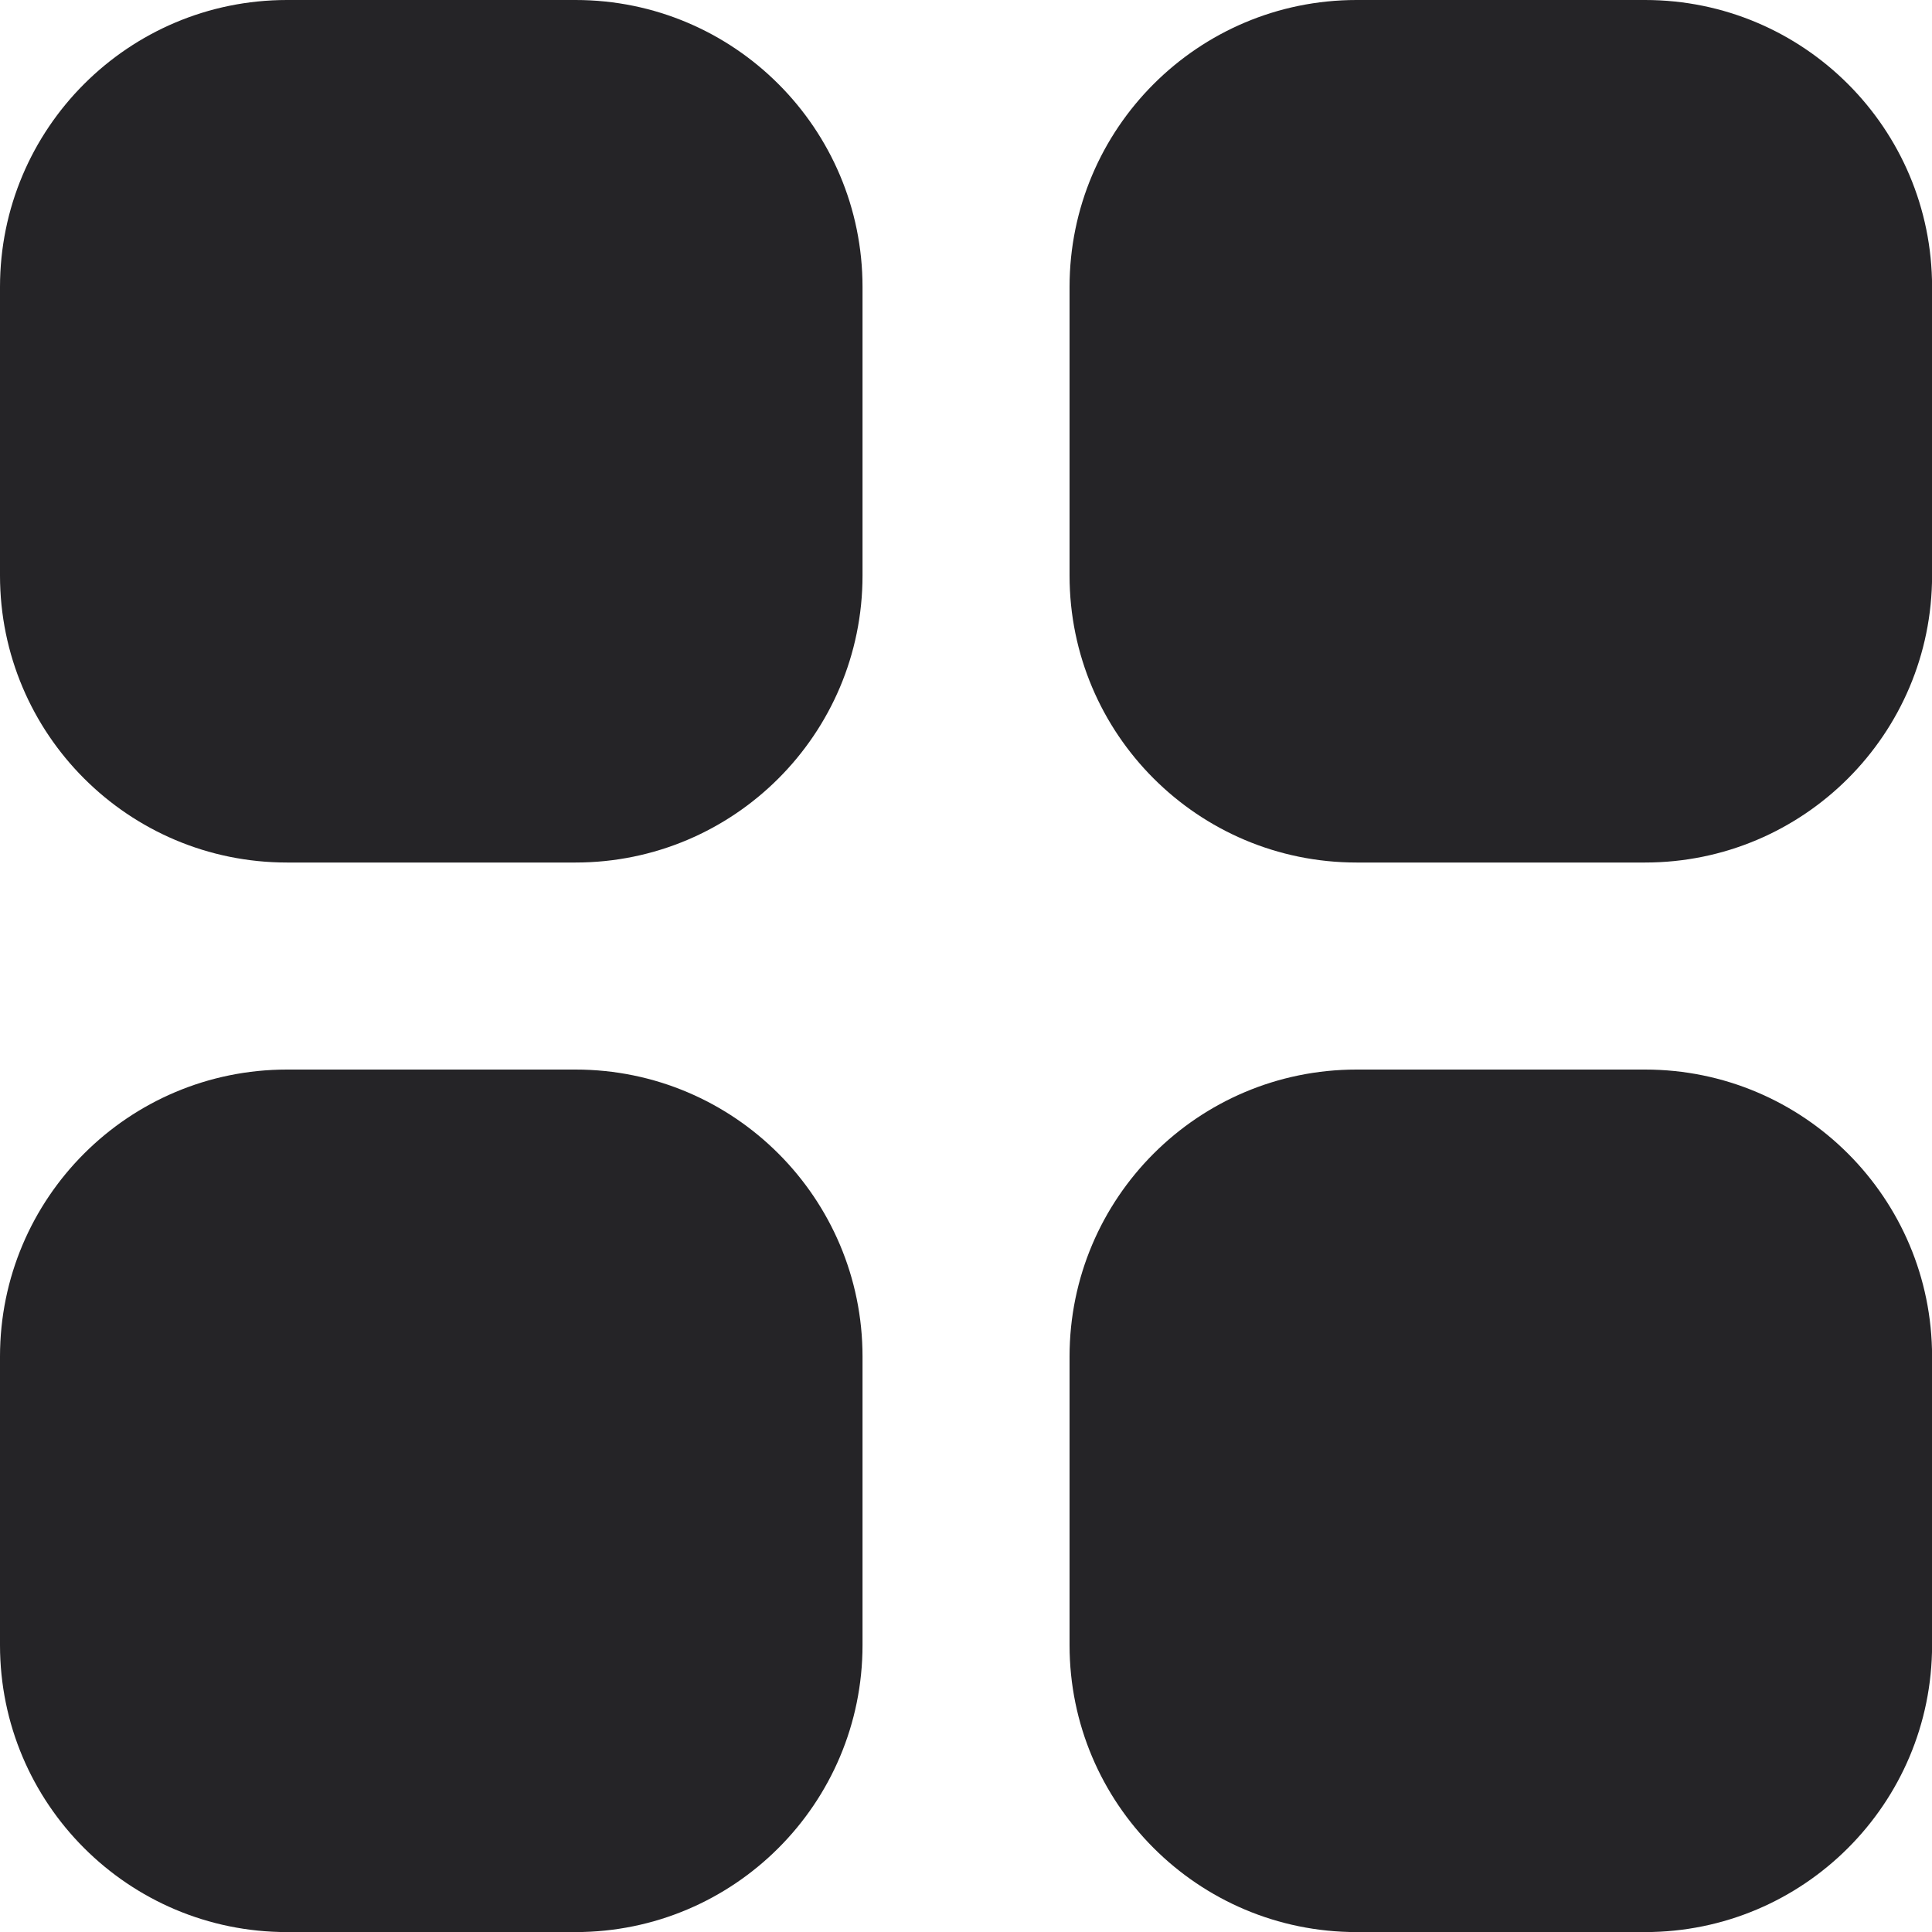
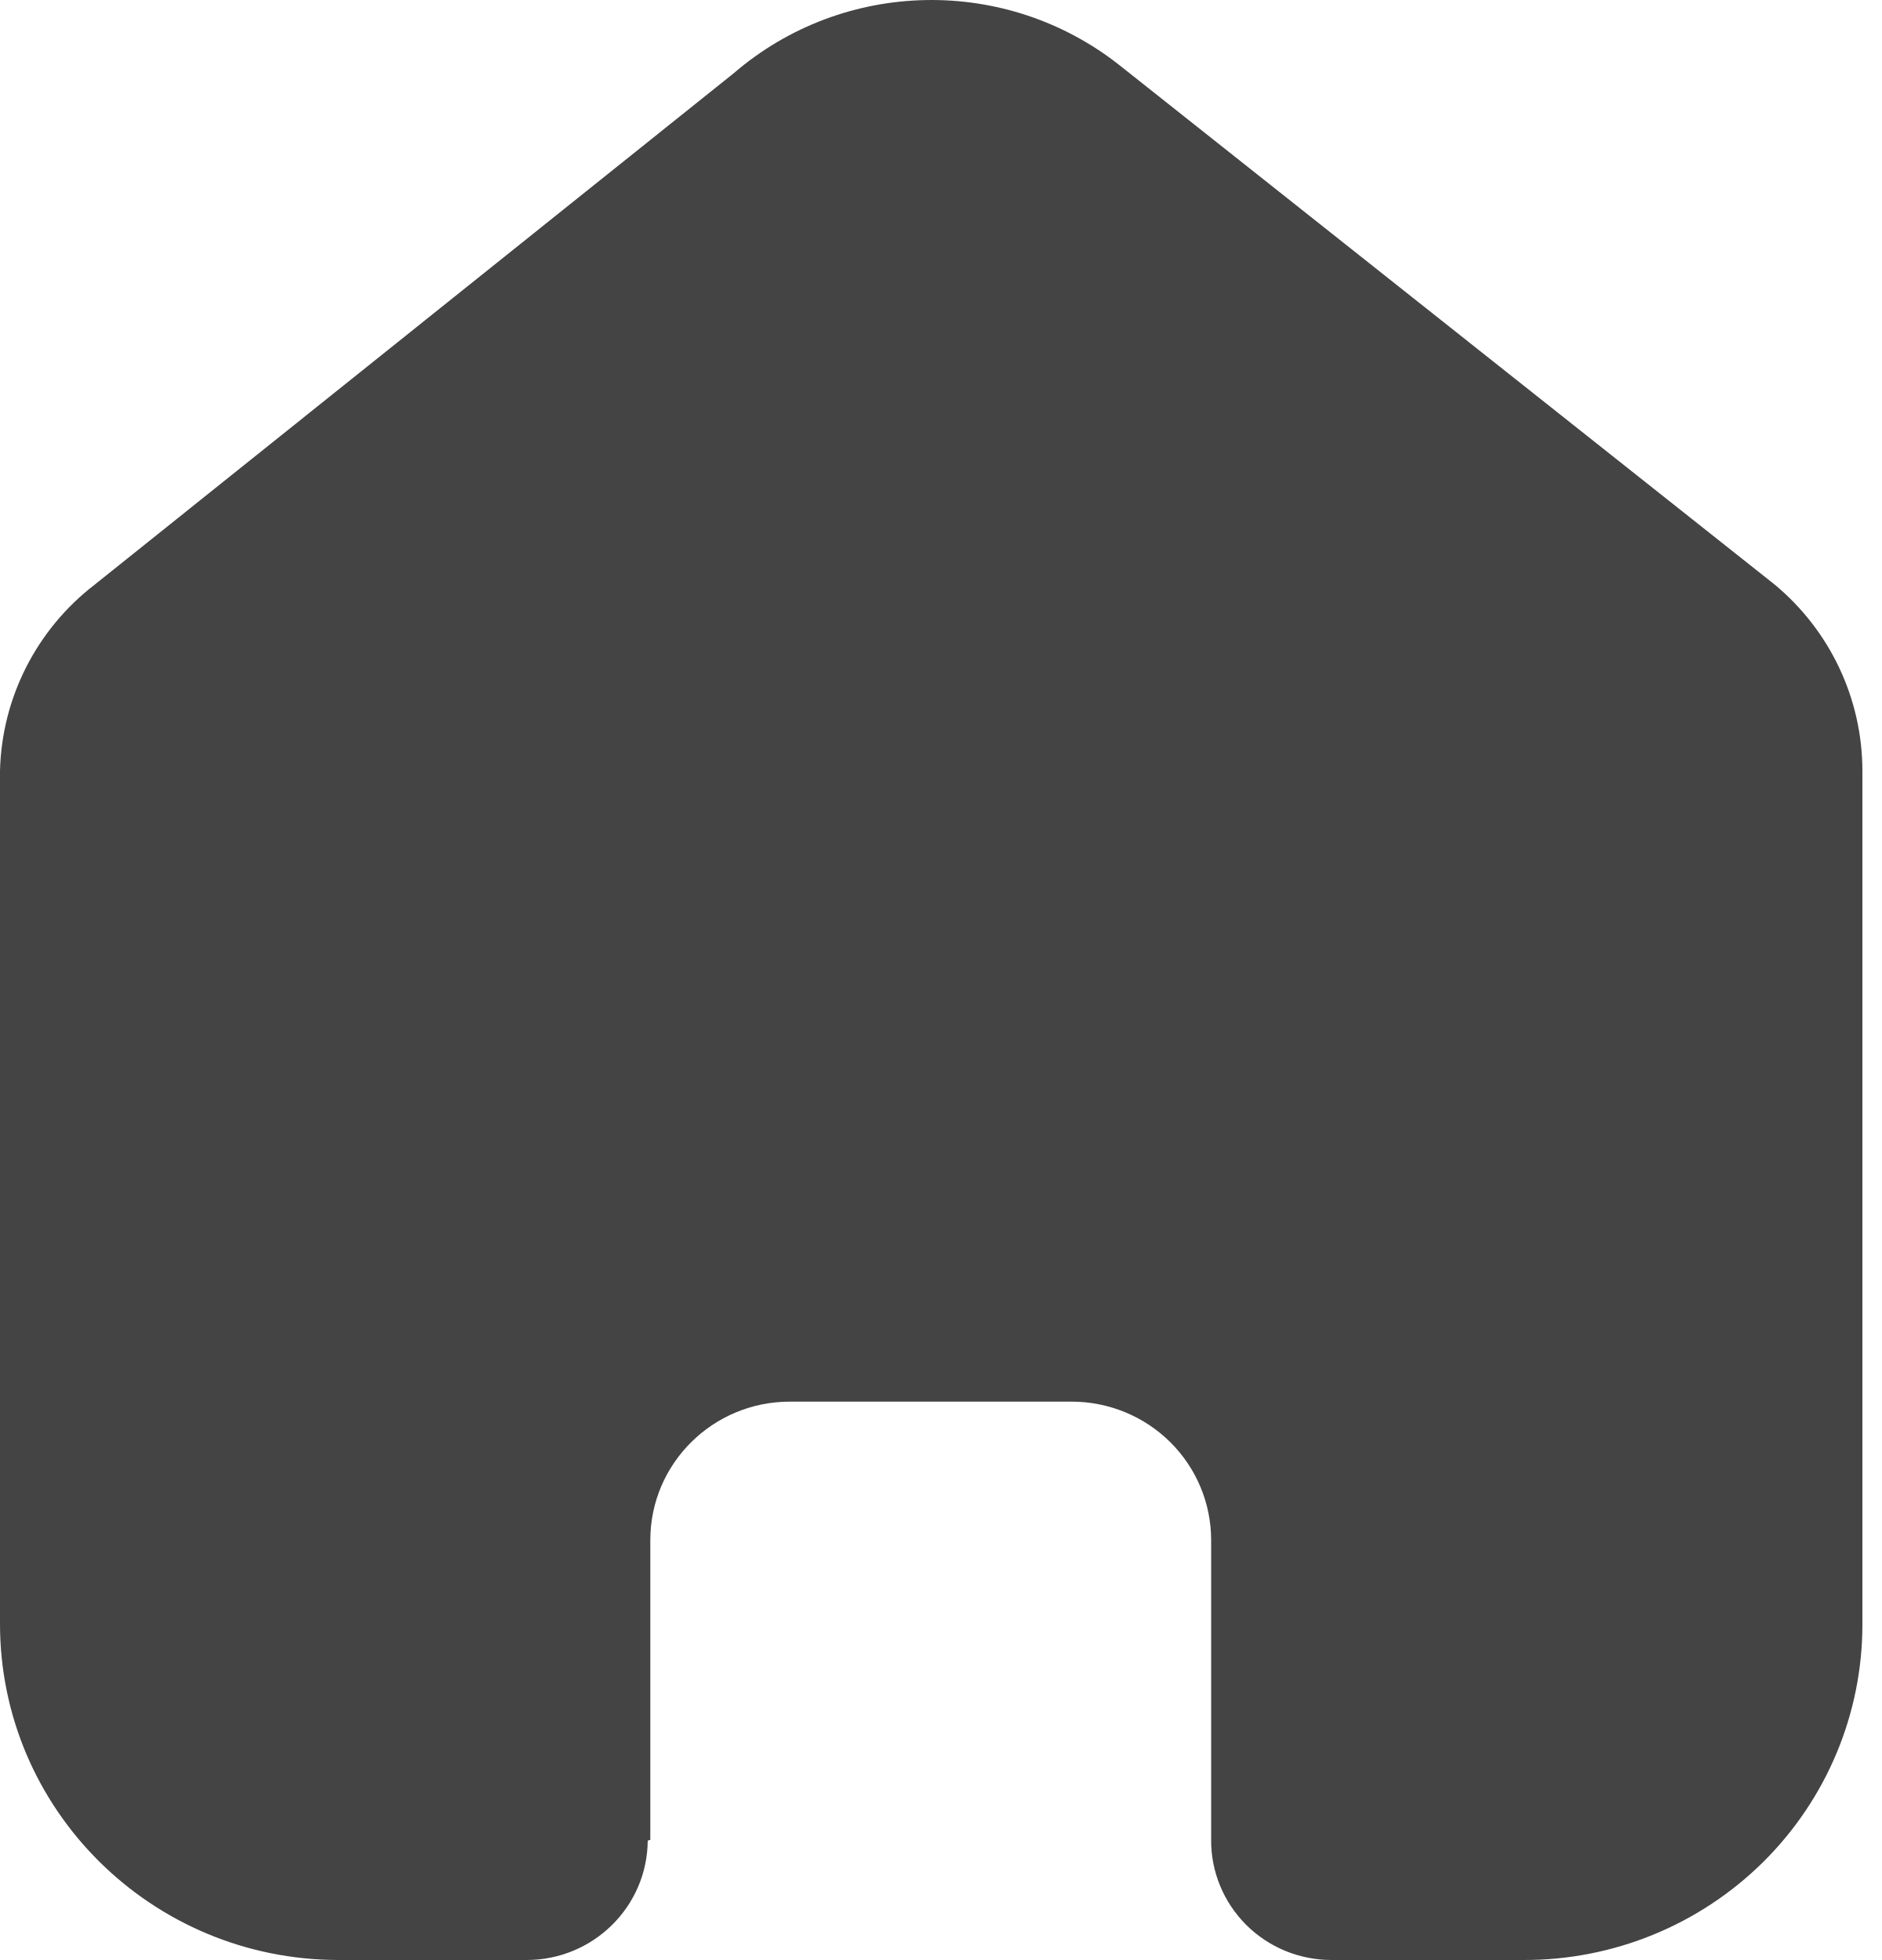
- <svg xmlns="http://www.w3.org/2000/svg" width="25" height="25" viewBox="0 0 25 25" fill="none">
-   <rect width="11.161" height="11.161" rx="3.714" fill="#252427" />
-   <rect y="13.84" width="11.161" height="11.161" rx="3.714" fill="#252427" />
-   <rect x="13.84" width="11.161" height="11.161" rx="3.714" fill="#252427" />
-   <rect x="13.84" y="13.84" width="11.161" height="11.161" rx="3.714" fill="#252427" />
+ <svg xmlns="http://www.w3.org/2000/svg" width="24" height="25" viewBox="0 0 24 25" fill="none">
+   <path d="M8.293 23.467V19.645C8.293 18.669 9.09 17.878 10.073 17.878H13.666C14.138 17.878 14.59 18.064 14.924 18.395C15.258 18.727 15.445 19.176 15.445 19.645V23.467C15.442 23.872 15.603 24.262 15.89 24.55C16.178 24.838 16.57 25 16.979 25H19.43C20.575 25.003 21.673 24.553 22.484 23.751C23.294 22.948 23.75 21.859 23.75 20.722V9.834C23.75 8.916 23.34 8.045 22.631 7.456L14.293 0.845C12.842 -0.314 10.764 -0.277 9.357 0.934L1.209 7.456C0.466 8.027 0.022 8.901 0 9.834V20.711C0 23.08 1.934 25 4.32 25H6.715C7.564 25 8.254 24.32 8.26 23.478L8.293 23.467Z" fill="#444444" />
</svg>
